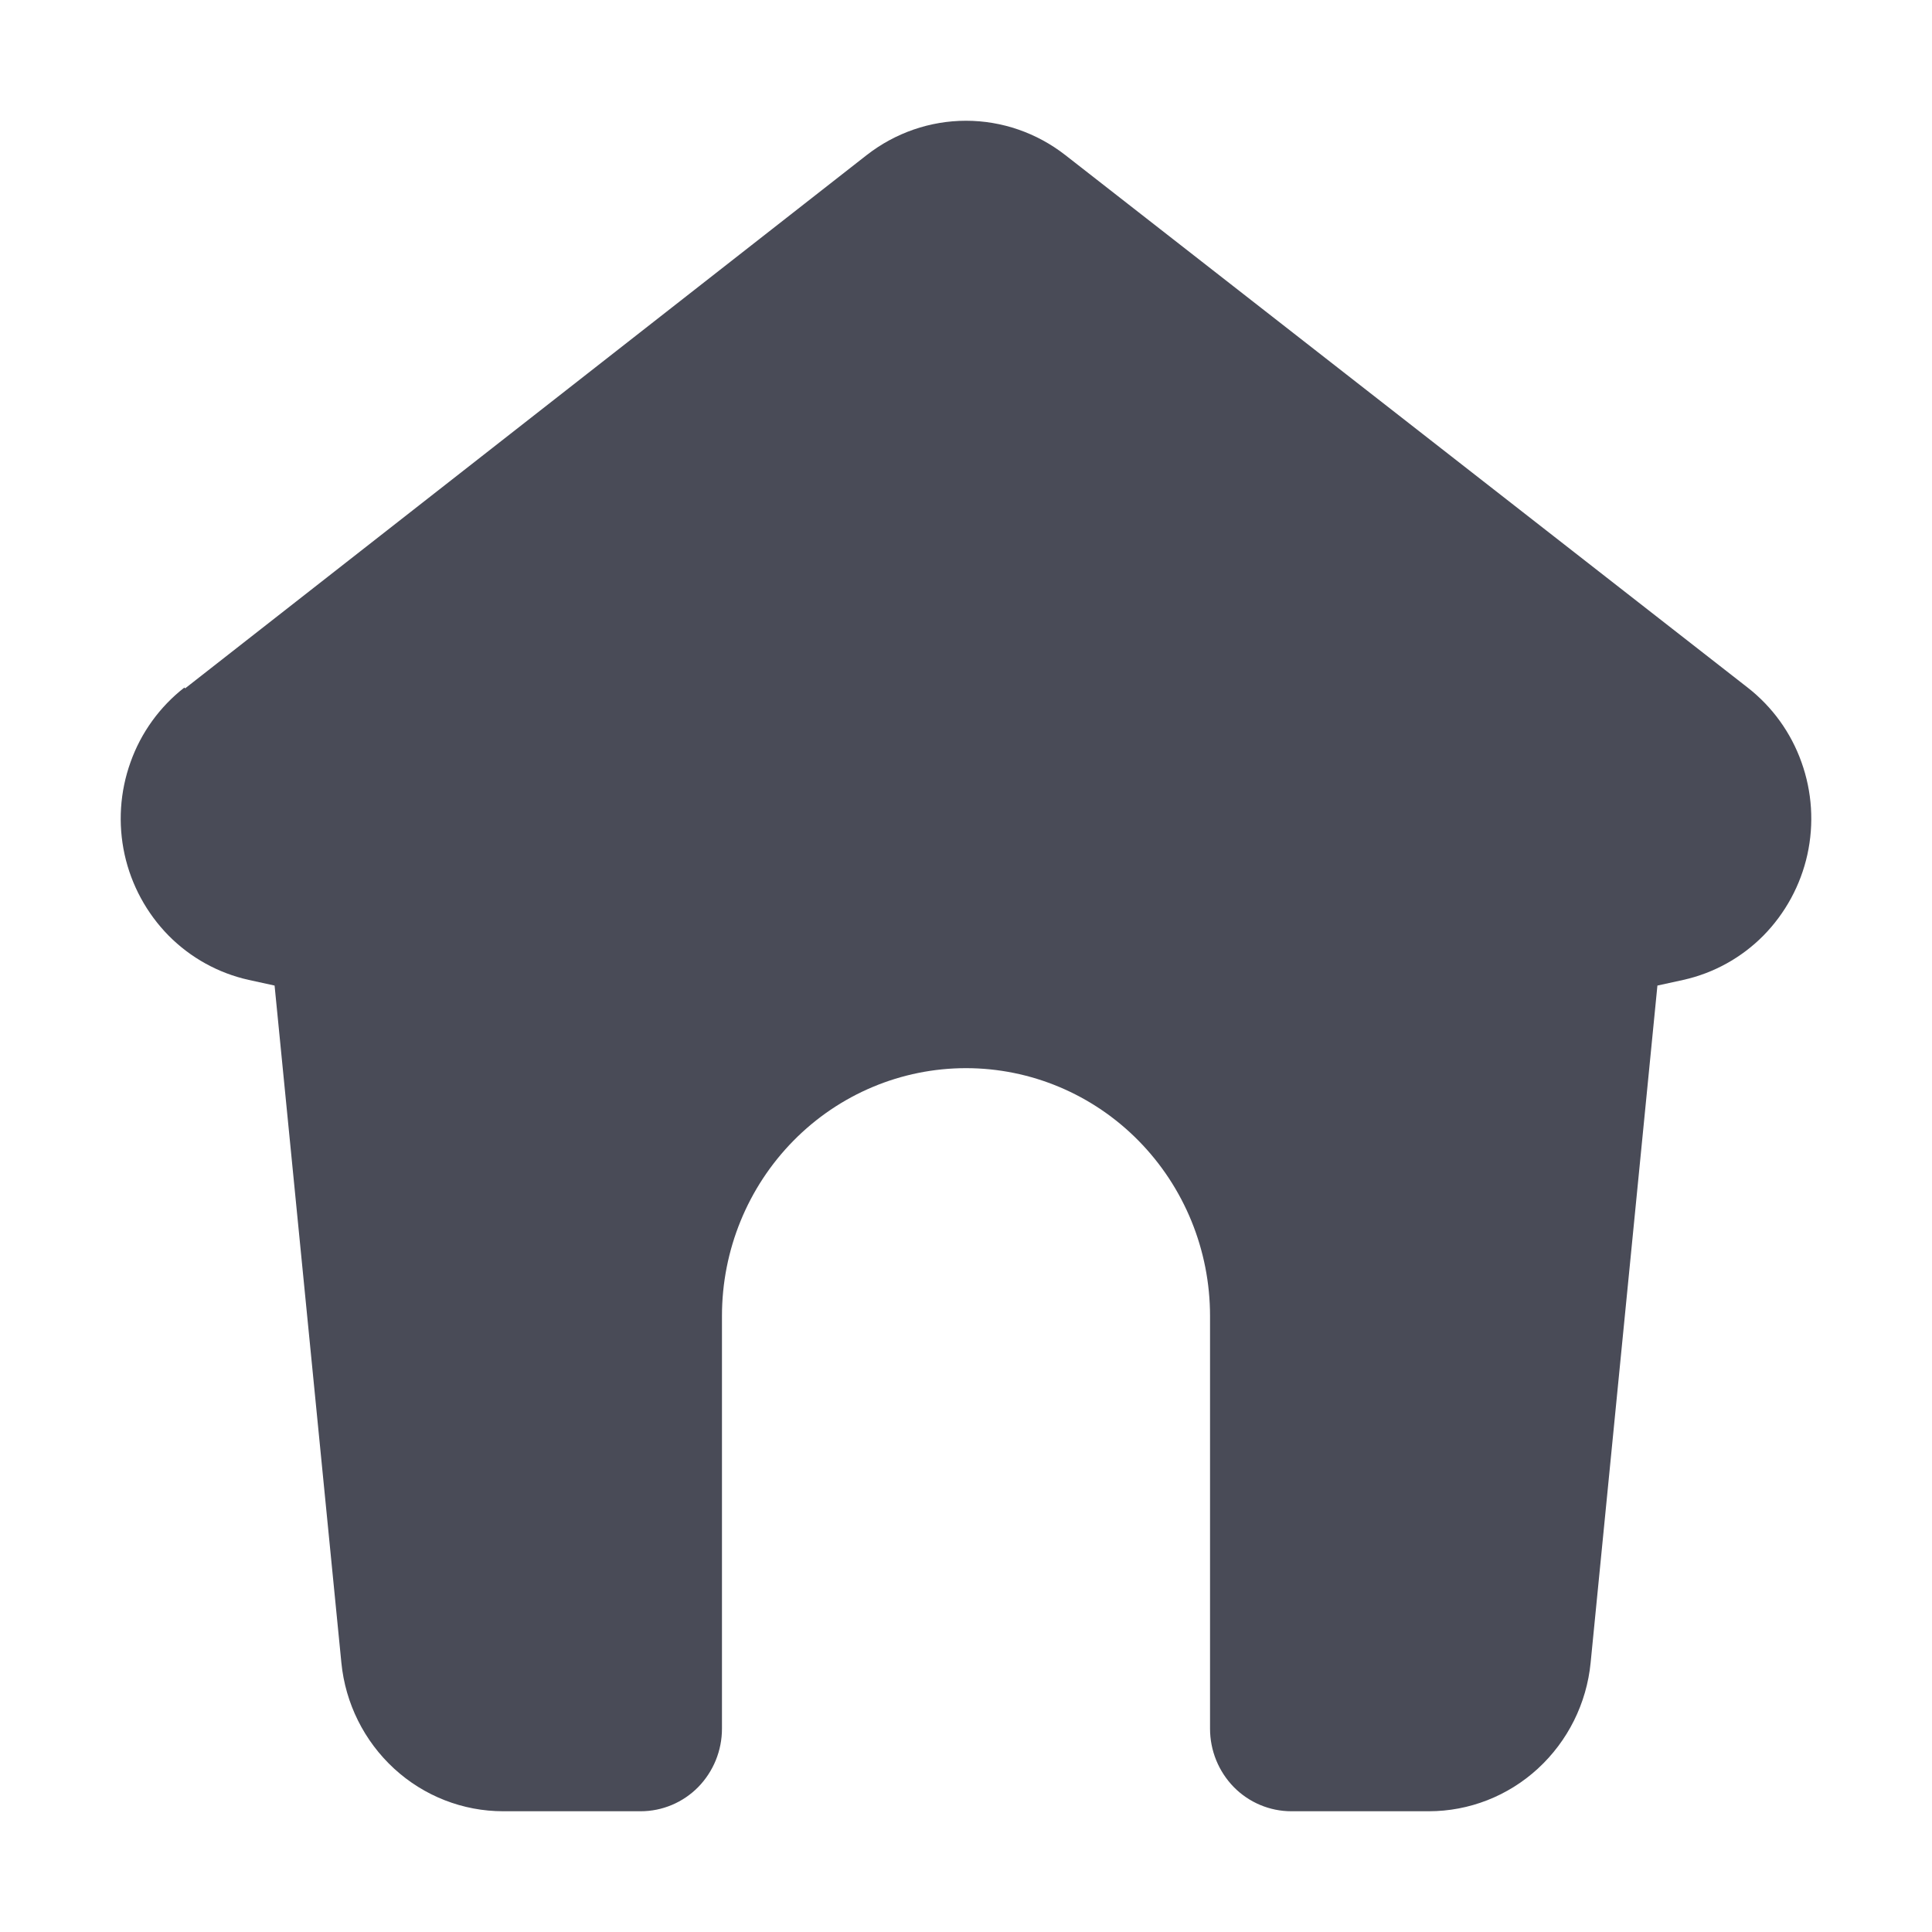
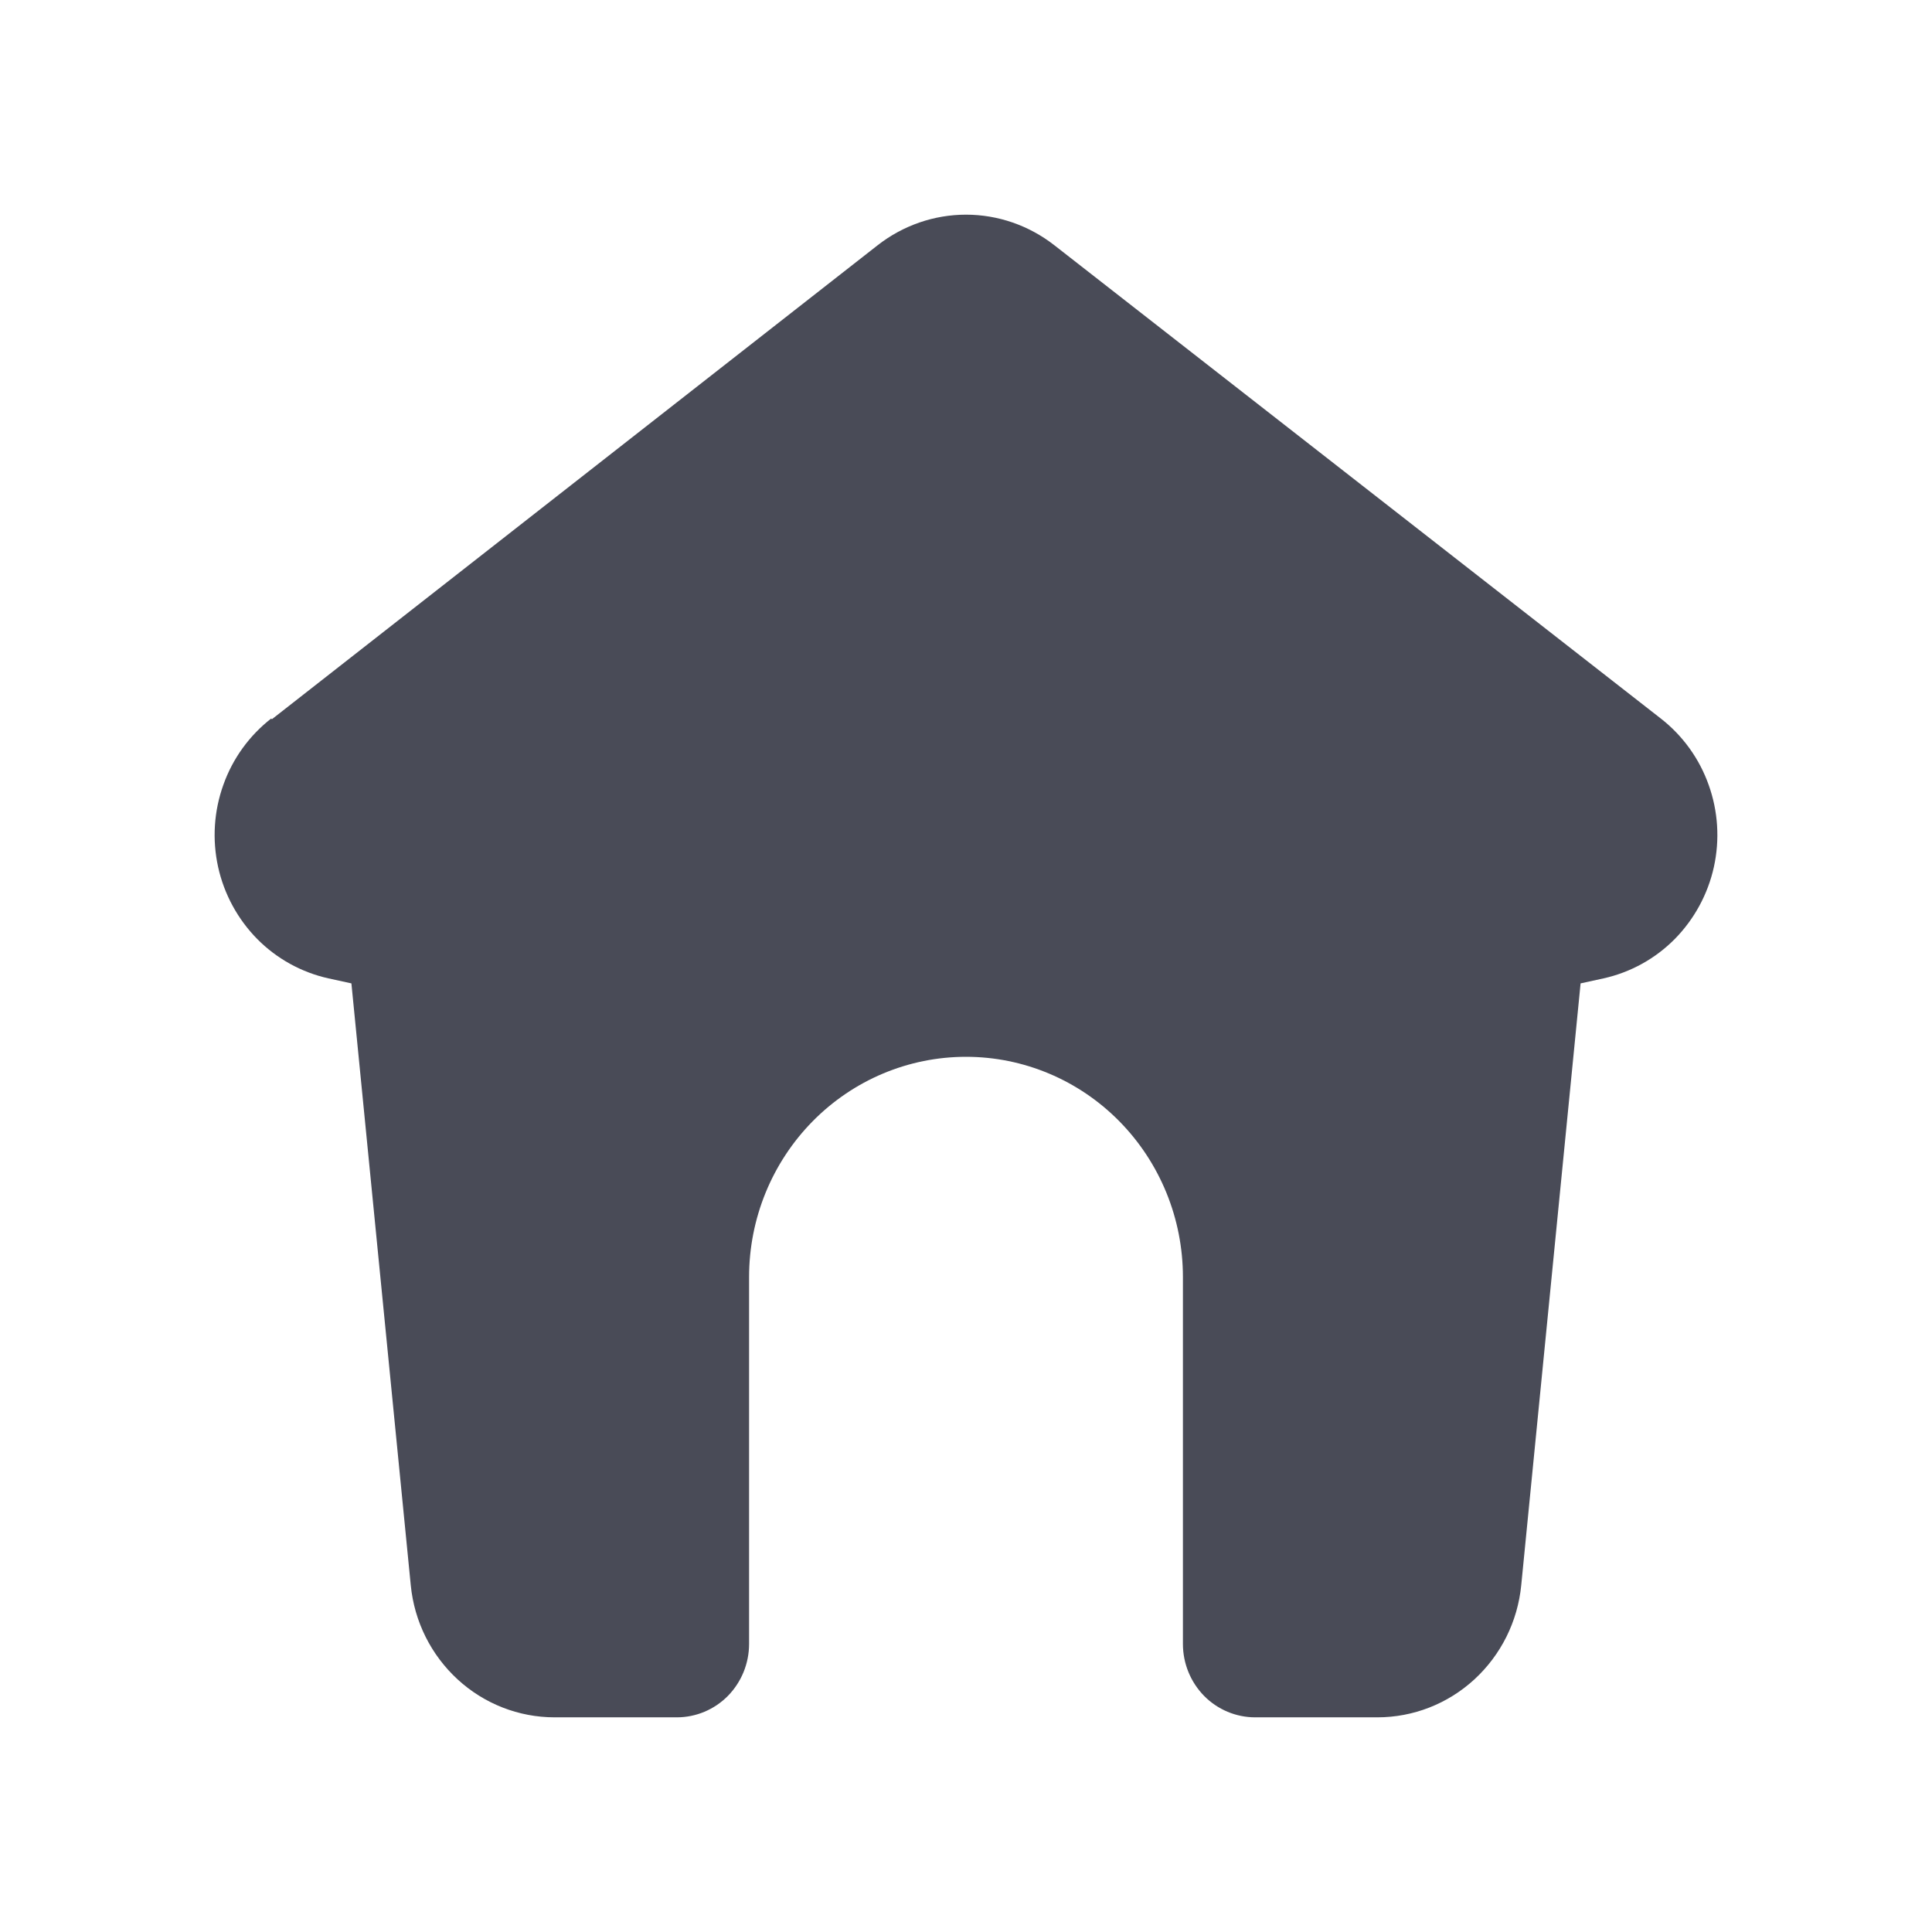
- <svg xmlns="http://www.w3.org/2000/svg" width="16" height="16" viewBox="0 0 16 16" fill="none">
-   <path d="M1.533 5.701L7.178 1.284C7.414 1.1 7.703 1 8 1C8.297 1 8.586 1.1 8.822 1.284L14.473 5.694C14.677 5.853 14.832 6.067 14.919 6.312C15.007 6.557 15.024 6.822 14.968 7.077C14.912 7.331 14.785 7.564 14.604 7.748C14.422 7.932 14.192 8.059 13.941 8.115L13.726 8.162L13.173 13.769C13.14 14.107 12.984 14.419 12.736 14.647C12.489 14.874 12.167 15 11.833 15H10.694C10.516 15 10.344 14.928 10.218 14.8C10.092 14.671 10.021 14.498 10.021 14.316V10.898C10.021 10.353 9.808 9.832 9.429 9.447C9.05 9.062 8.536 8.846 8 8.846C7.464 8.846 6.95 9.062 6.571 9.447C6.192 9.832 5.979 10.353 5.979 10.898V14.316C5.979 14.498 5.908 14.671 5.782 14.8C5.656 14.928 5.484 15 5.306 15H4.167C3.833 15 3.511 14.874 3.264 14.647C3.016 14.419 2.86 14.107 2.827 13.769L2.274 8.162L2.059 8.115C1.808 8.059 1.578 7.932 1.396 7.748C1.215 7.564 1.088 7.331 1.032 7.077C0.976 6.822 0.993 6.557 1.081 6.312C1.168 6.067 1.323 5.853 1.527 5.694L1.533 5.701Z" fill="#494B57" />
+ <svg xmlns="http://www.w3.org/2000/svg" width="18" height="18" viewBox="0 0 18 18" fill="none">
+   <path d="M2.533 6.701L8.178 2.284C8.414 2.1 8.703 2 9 2C9.297 2 9.586 2.1 9.822 2.284L15.473 6.694C15.677 6.853 15.832 7.067 15.919 7.312C16.007 7.557 16.024 7.822 15.968 8.077C15.912 8.331 15.785 8.564 15.604 8.748C15.422 8.932 15.192 9.059 14.941 9.115L14.726 9.162L14.173 14.769C14.14 15.107 13.984 15.419 13.736 15.647C13.489 15.874 13.167 16 12.833 16H11.694C11.516 16 11.344 15.928 11.218 15.8C11.092 15.671 11.021 15.498 11.021 15.316V11.898C11.021 11.353 10.808 10.832 10.429 10.447C10.05 10.062 9.536 9.846 9 9.846C8.464 9.846 7.95 10.062 7.571 10.447C7.192 10.832 6.979 11.353 6.979 11.898V15.316C6.979 15.498 6.908 15.671 6.782 15.8C6.656 15.928 6.484 16 6.306 16H5.167C4.833 16 4.511 15.874 4.264 15.647C4.016 15.419 3.86 15.107 3.827 14.769L3.274 9.162L3.059 9.115C2.808 9.059 2.578 8.932 2.396 8.748C2.215 8.564 2.088 8.331 2.032 8.077C1.976 7.822 1.993 7.557 2.081 7.312C2.168 7.067 2.323 6.853 2.527 6.694L2.533 6.701Z" fill="#494B57" />
</svg>
